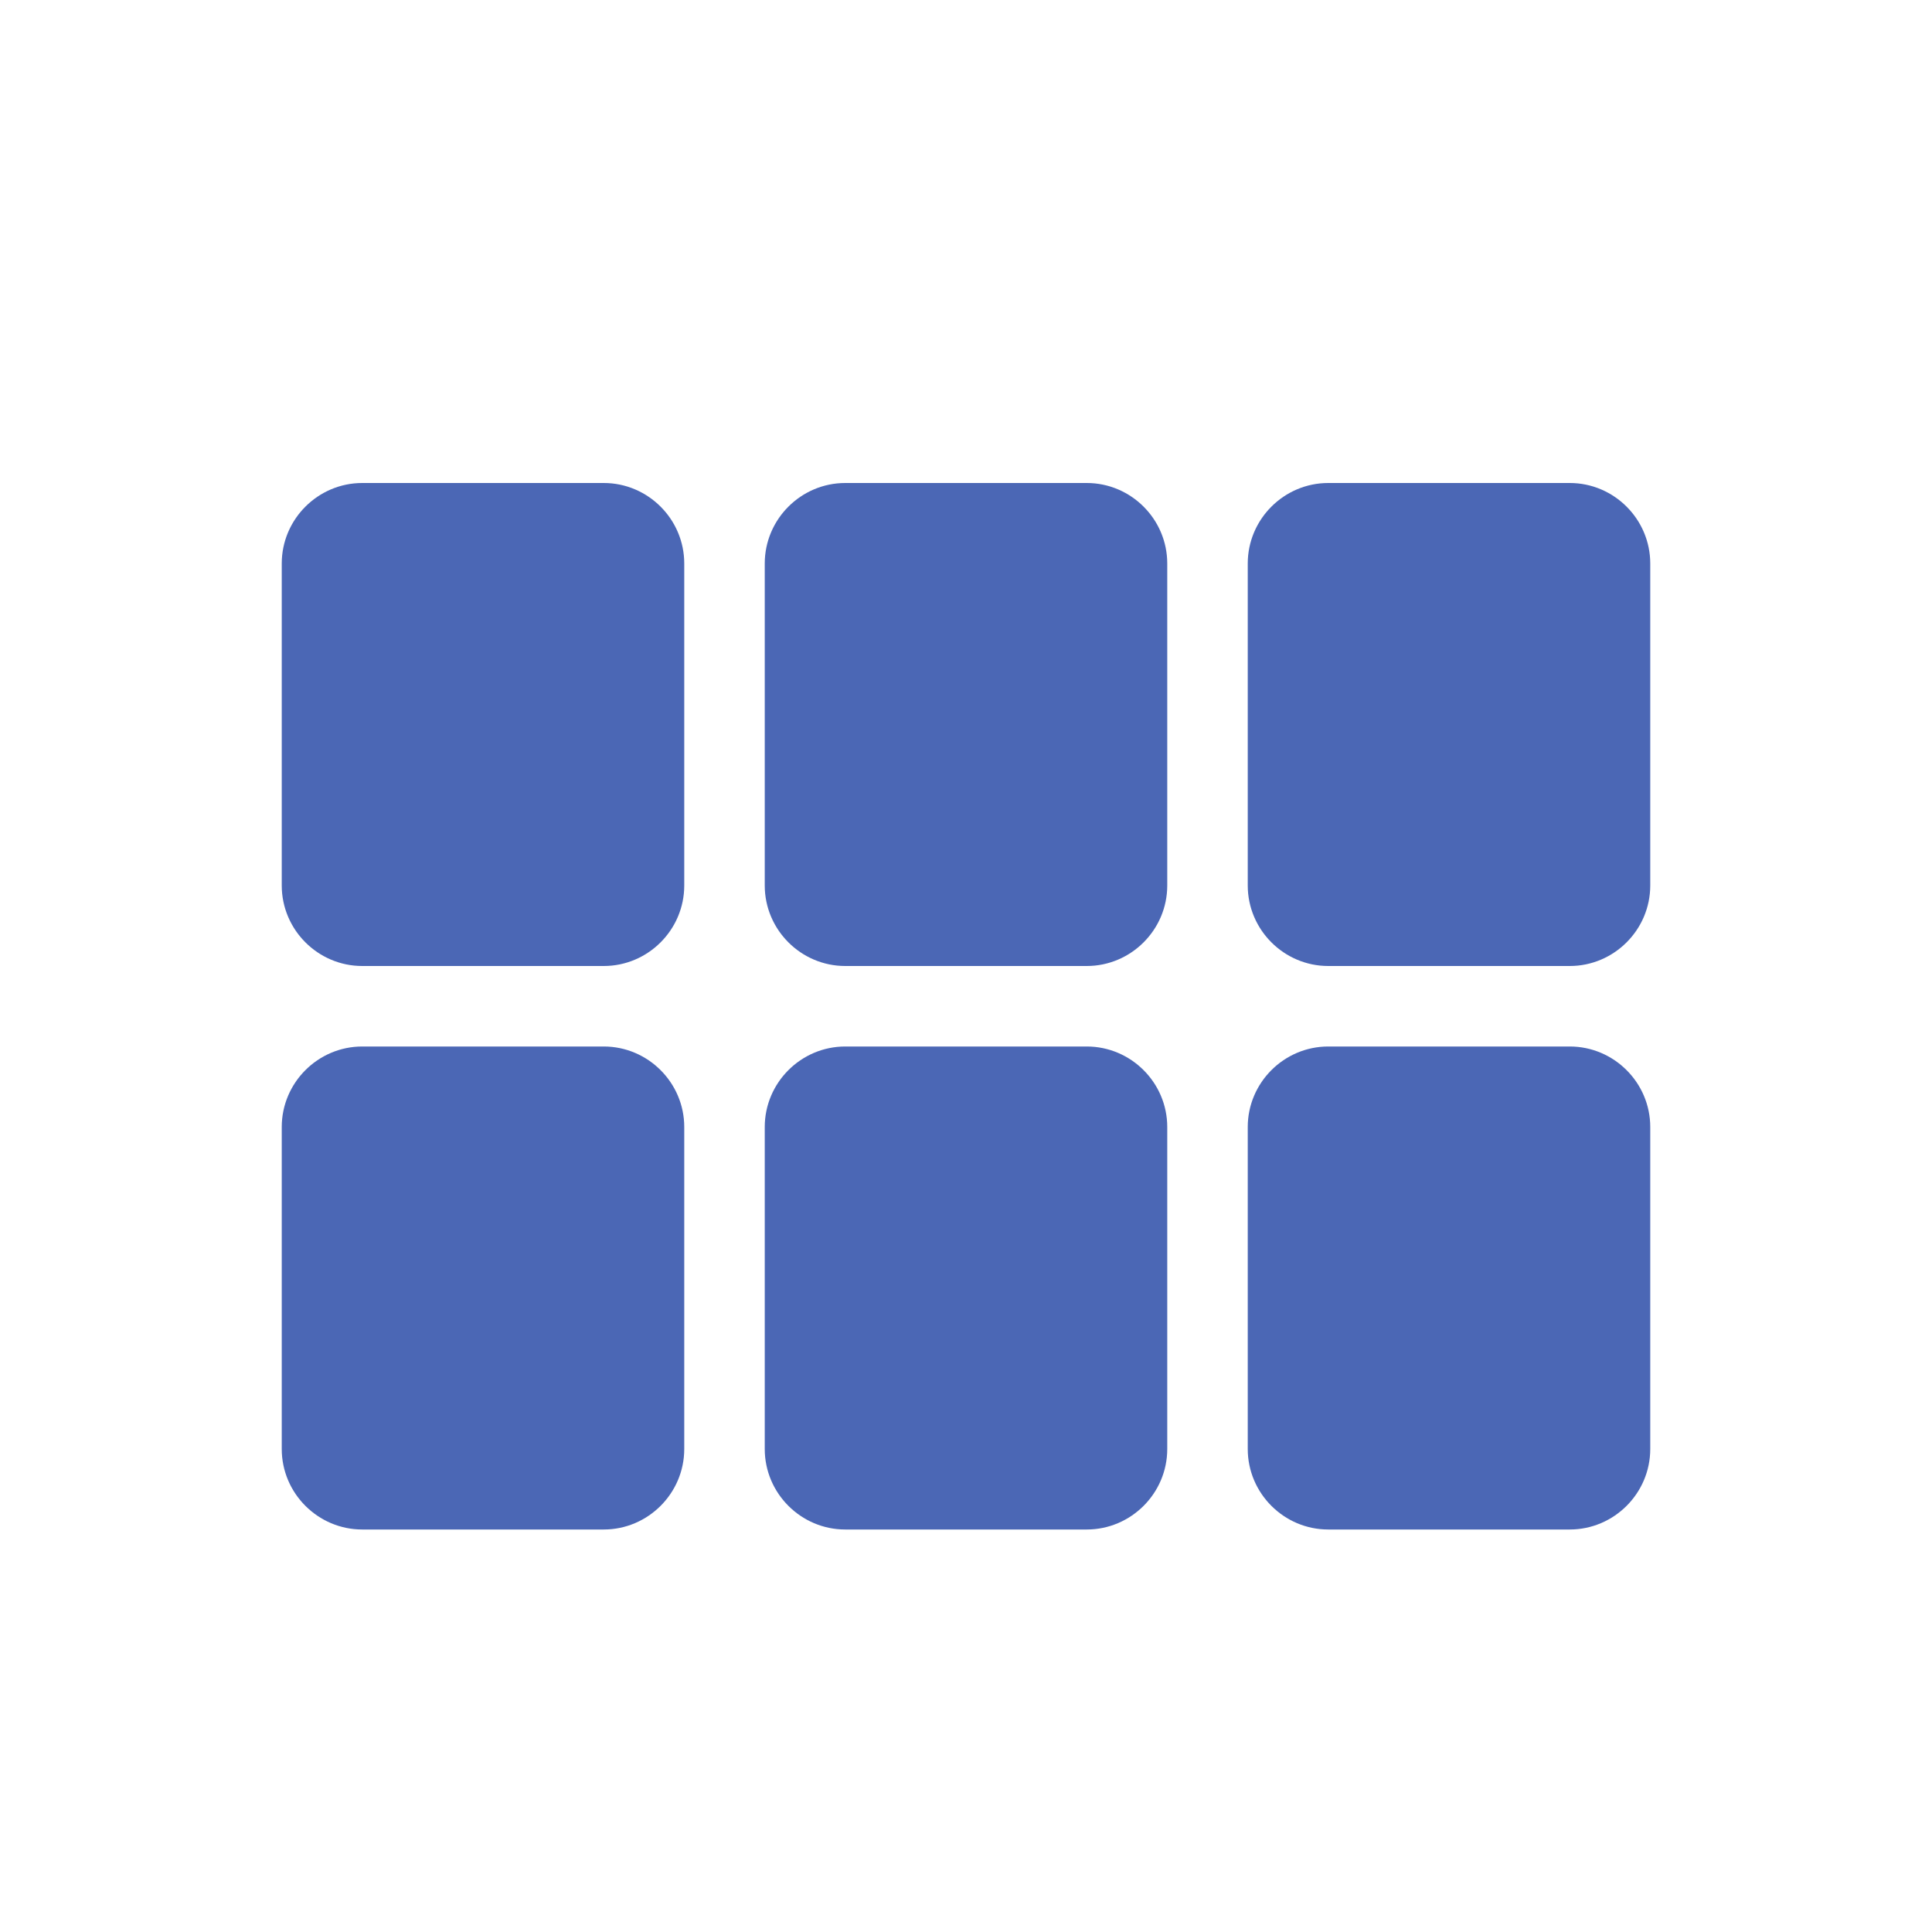
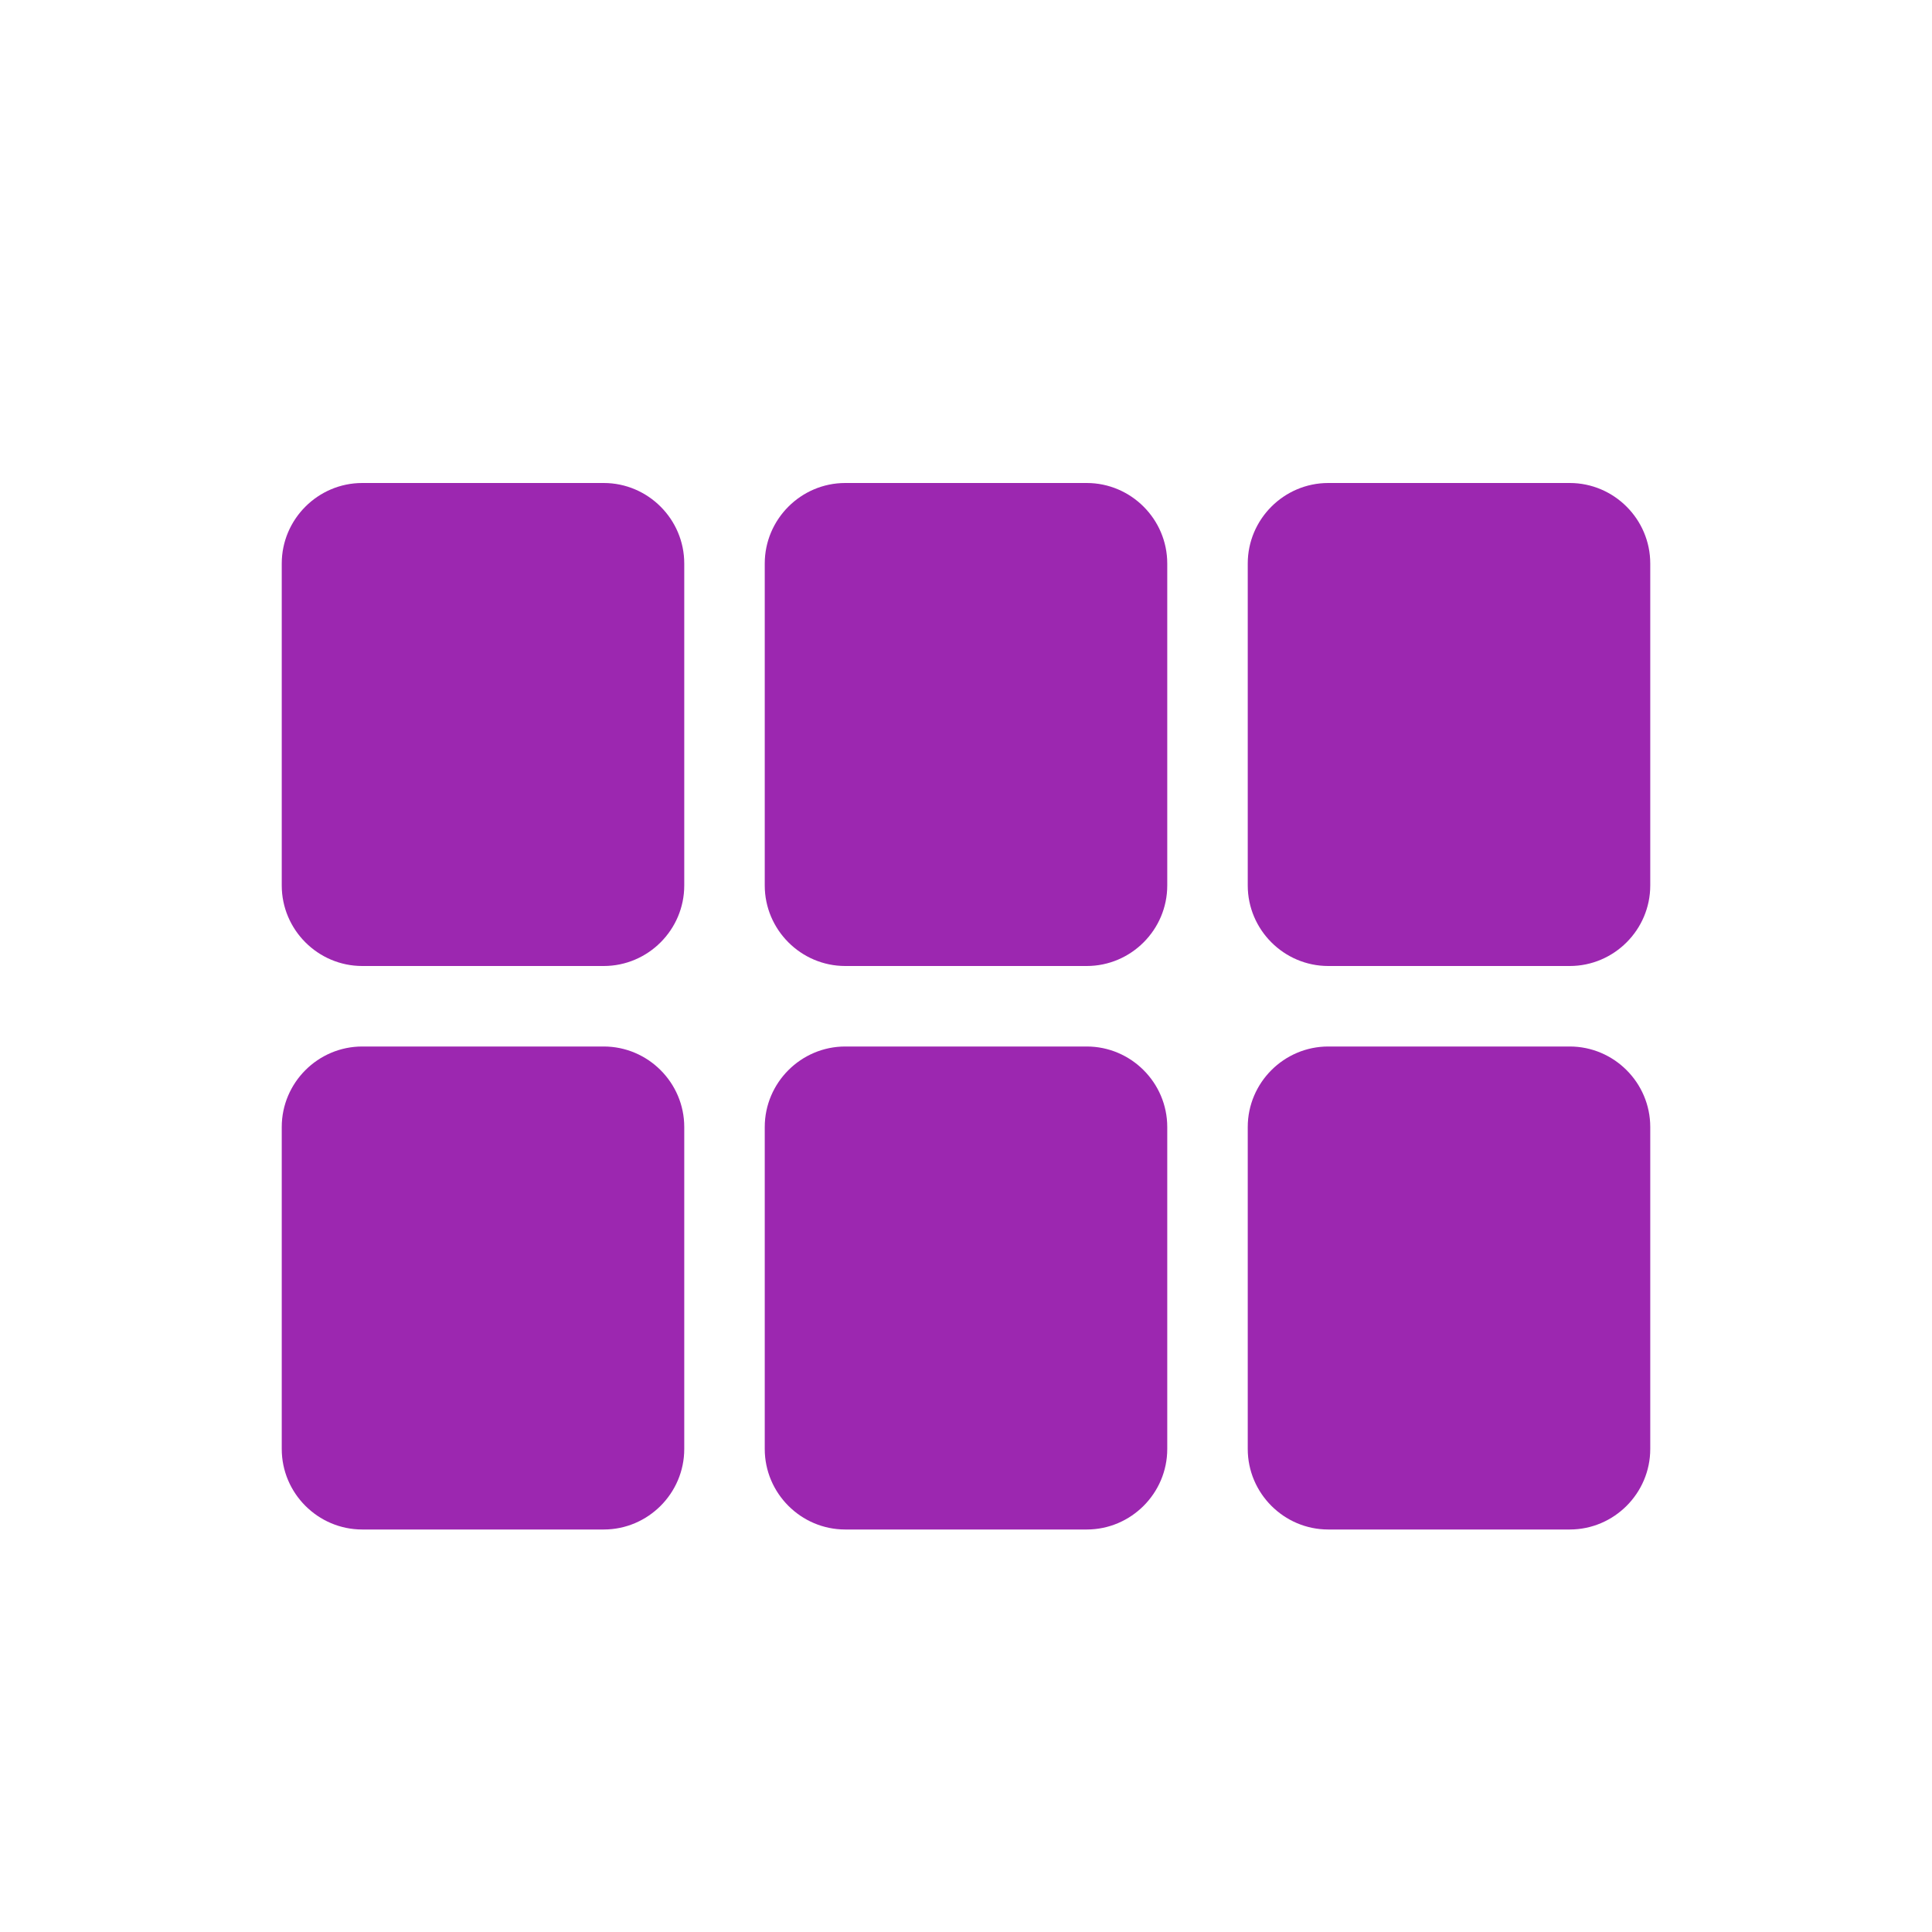
<svg xmlns="http://www.w3.org/2000/svg" viewBox="0 0 24 24" color="textDisabled" width="20px" class="sc-8a800401-0 iJKGYP">
-   <path fill="#4b67b5" d="M4.5 12H7.5C8.05 12 8.5 11.55 8.5 11V7C8.5 6.45 8.05 6 7.5 6H4.5C3.95 6 3.5 6.45 3.5 7V11C3.5 11.55 3.95 12 4.5 12ZM4.5 19H7.5C8.05 19 8.5 18.55 8.5 18V14C8.5 13.45 8.05 13 7.5 13H4.5C3.95 13 3.5 13.45 3.5 14V18C3.5 18.55 3.95 19 4.5 19ZM10.5 19H13.5C14.05 19 14.5 18.55 14.5 18V14C14.5 13.45 14.05 13 13.5 13H10.5C9.95 13 9.5 13.45 9.5 14V18C9.5 18.55 9.95 19 10.5 19ZM16.5 19H19.5C20.05 19 20.5 18.55 20.5 18V14C20.5 13.45 20.05 13 19.5 13H16.5C15.95 13 15.5 13.45 15.5 14V18C15.5 18.55 15.95 19 16.5 19ZM10.5 12H13.5C14.05 12 14.5 11.55 14.5 11V7C14.5 6.45 14.05 6 13.5 6H10.5C9.95 6 9.5 6.45 9.5 7V11C9.5 11.55 9.95 12 10.5 12ZM15.5 7V11C15.5 11.55 15.95 12 16.5 12H19.5C20.05 12 20.5 11.55 20.5 11V7C20.5 6.45 20.05 6 19.5 6H16.5C15.95 6 15.5 6.45 15.5 7Z" />
+   <path fill="#9c27b0" d="M4.5 12H7.5C8.05 12 8.5 11.55 8.5 11V7C8.5 6.45 8.05 6 7.5 6H4.5C3.95 6 3.5 6.45 3.5 7V11C3.5 11.55 3.95 12 4.5 12ZM4.5 19H7.5C8.05 19 8.5 18.55 8.5 18V14C8.5 13.45 8.05 13 7.5 13H4.5C3.95 13 3.5 13.45 3.5 14V18C3.5 18.55 3.95 19 4.5 19ZM10.5 19H13.5C14.05 19 14.5 18.55 14.5 18V14C14.5 13.45 14.05 13 13.5 13H10.5C9.95 13 9.5 13.45 9.5 14V18C9.5 18.55 9.95 19 10.5 19ZM16.5 19H19.5C20.05 19 20.5 18.55 20.5 18V14C20.5 13.45 20.05 13 19.5 13H16.5C15.95 13 15.5 13.45 15.5 14V18C15.5 18.55 15.95 19 16.5 19ZM10.5 12H13.5C14.05 12 14.5 11.55 14.5 11V7C14.5 6.45 14.05 6 13.5 6H10.5C9.95 6 9.5 6.45 9.5 7V11C9.5 11.55 9.95 12 10.5 12ZM15.5 7V11C15.5 11.55 15.95 12 16.5 12H19.5C20.05 12 20.5 11.55 20.5 11V7C20.5 6.45 20.05 6 19.5 6H16.5C15.95 6 15.5 6.45 15.5 7Z" />
</svg>
